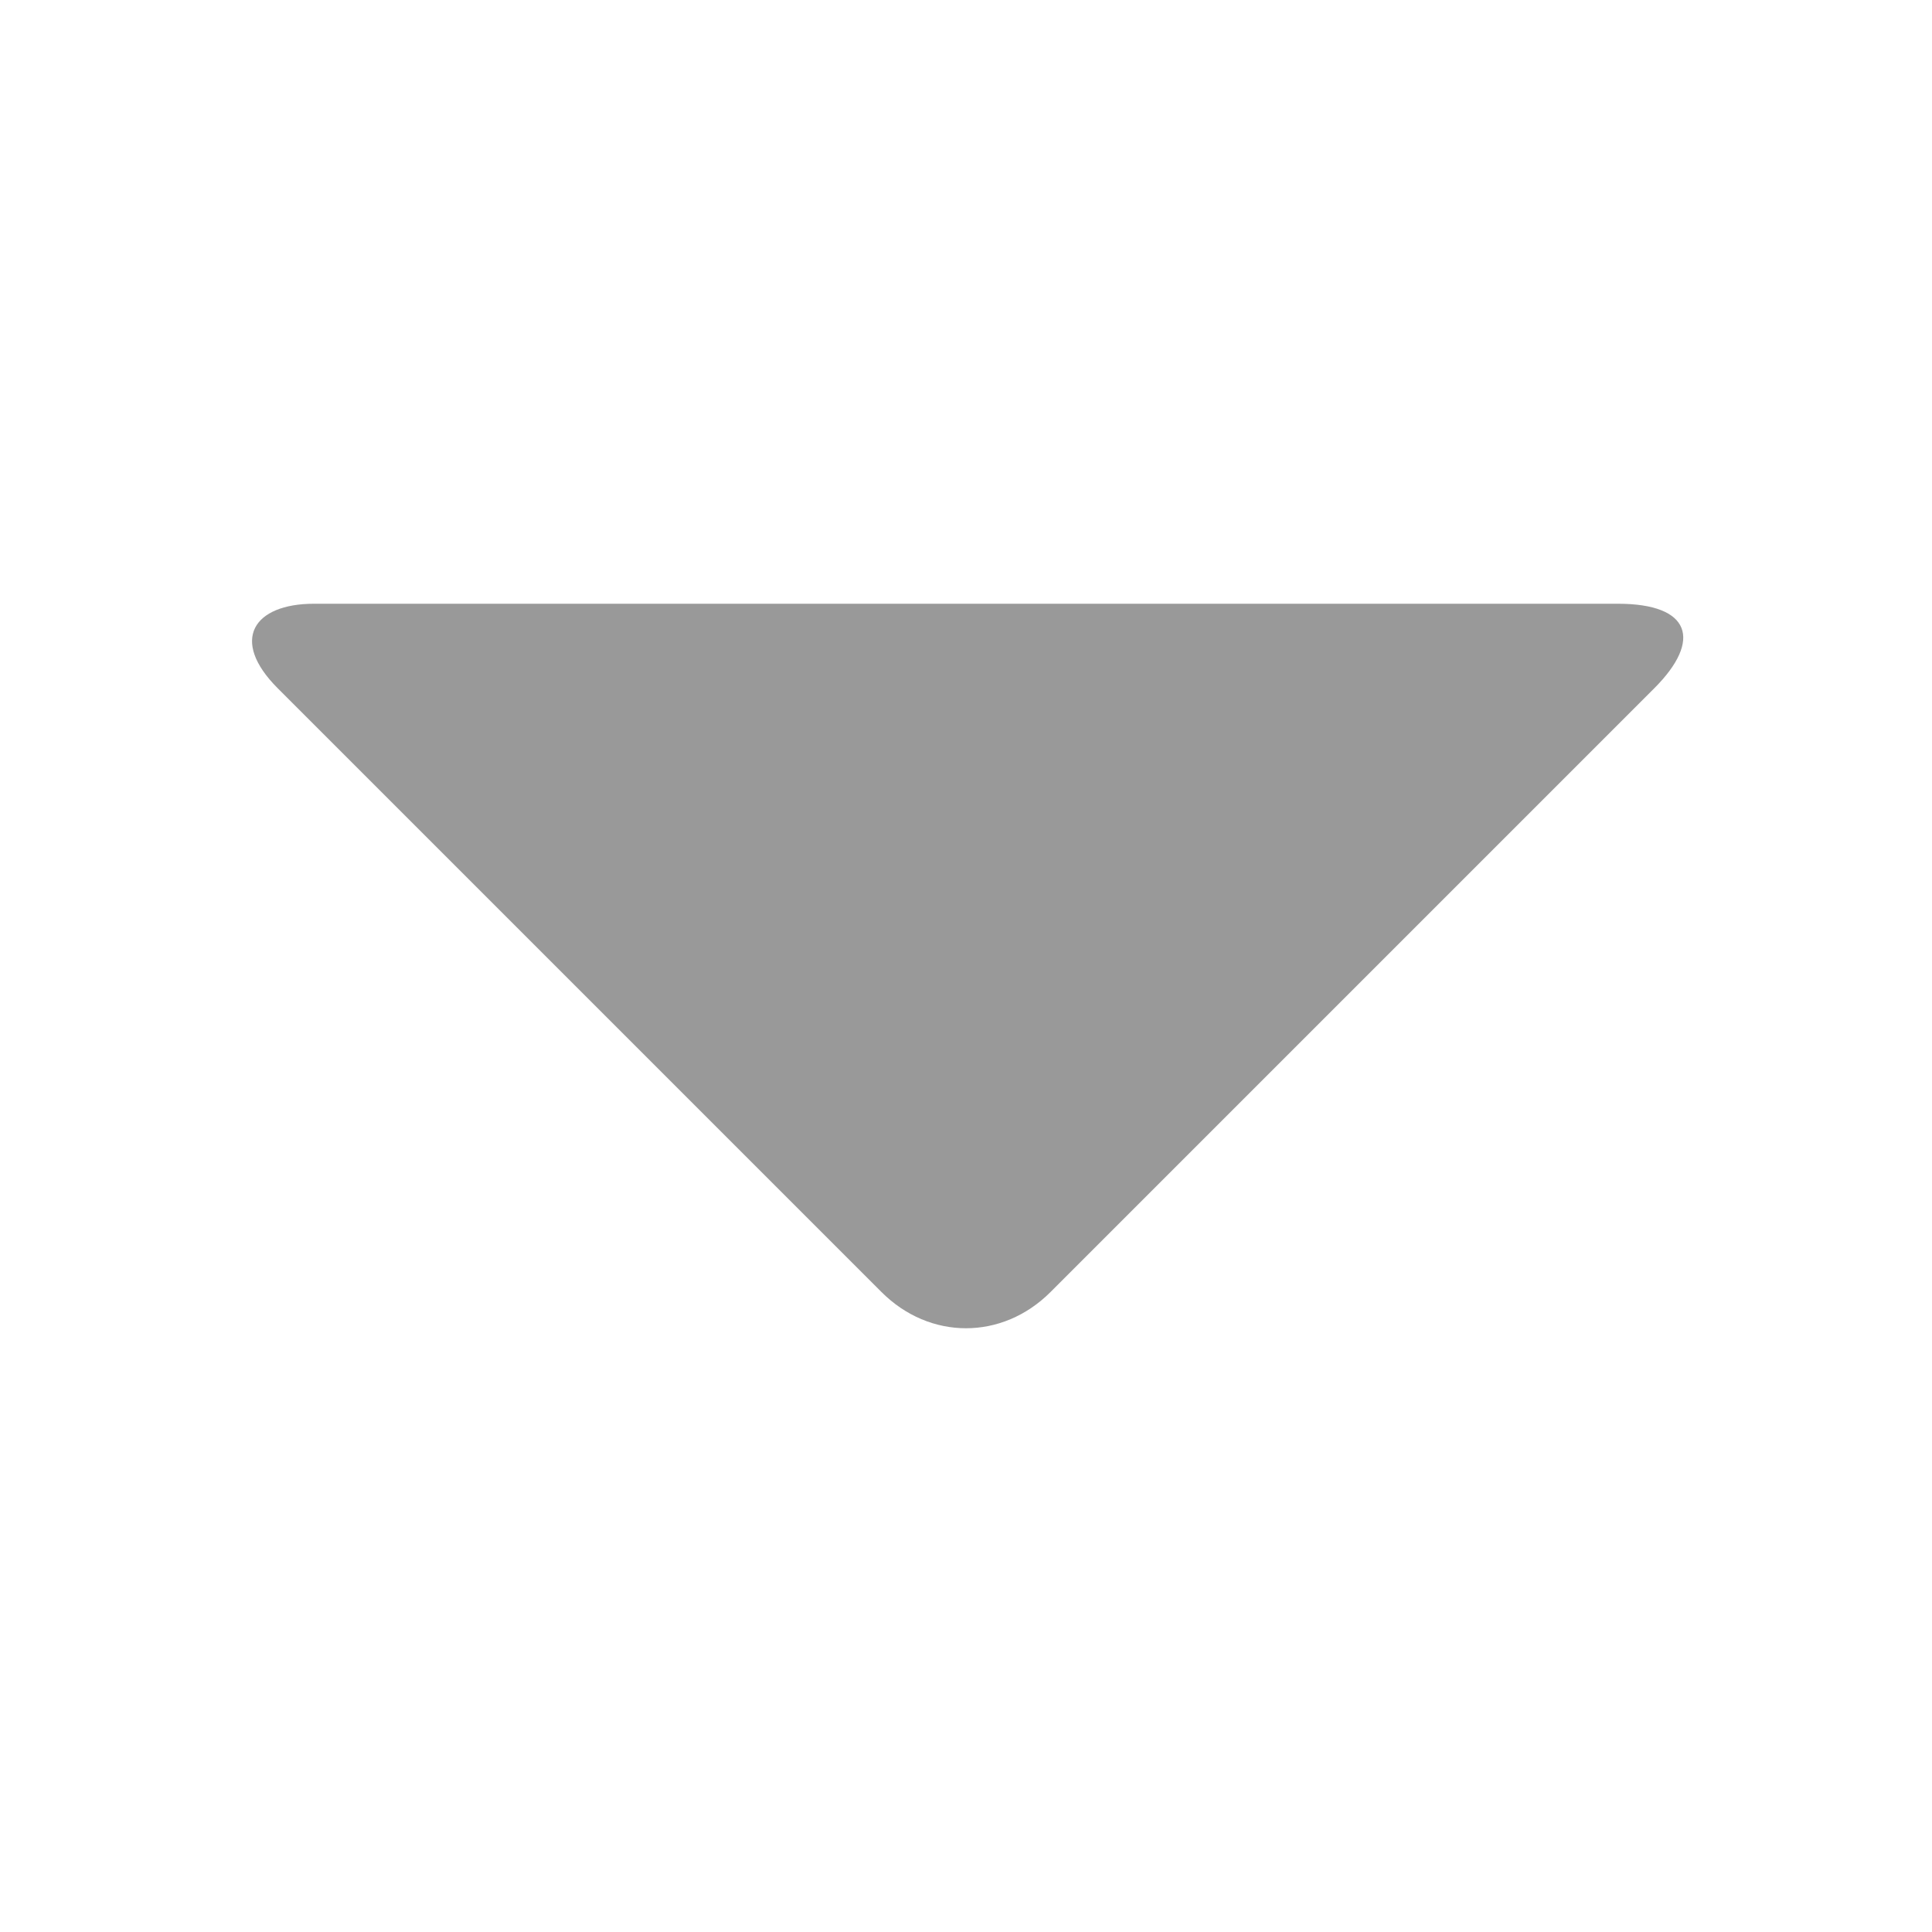
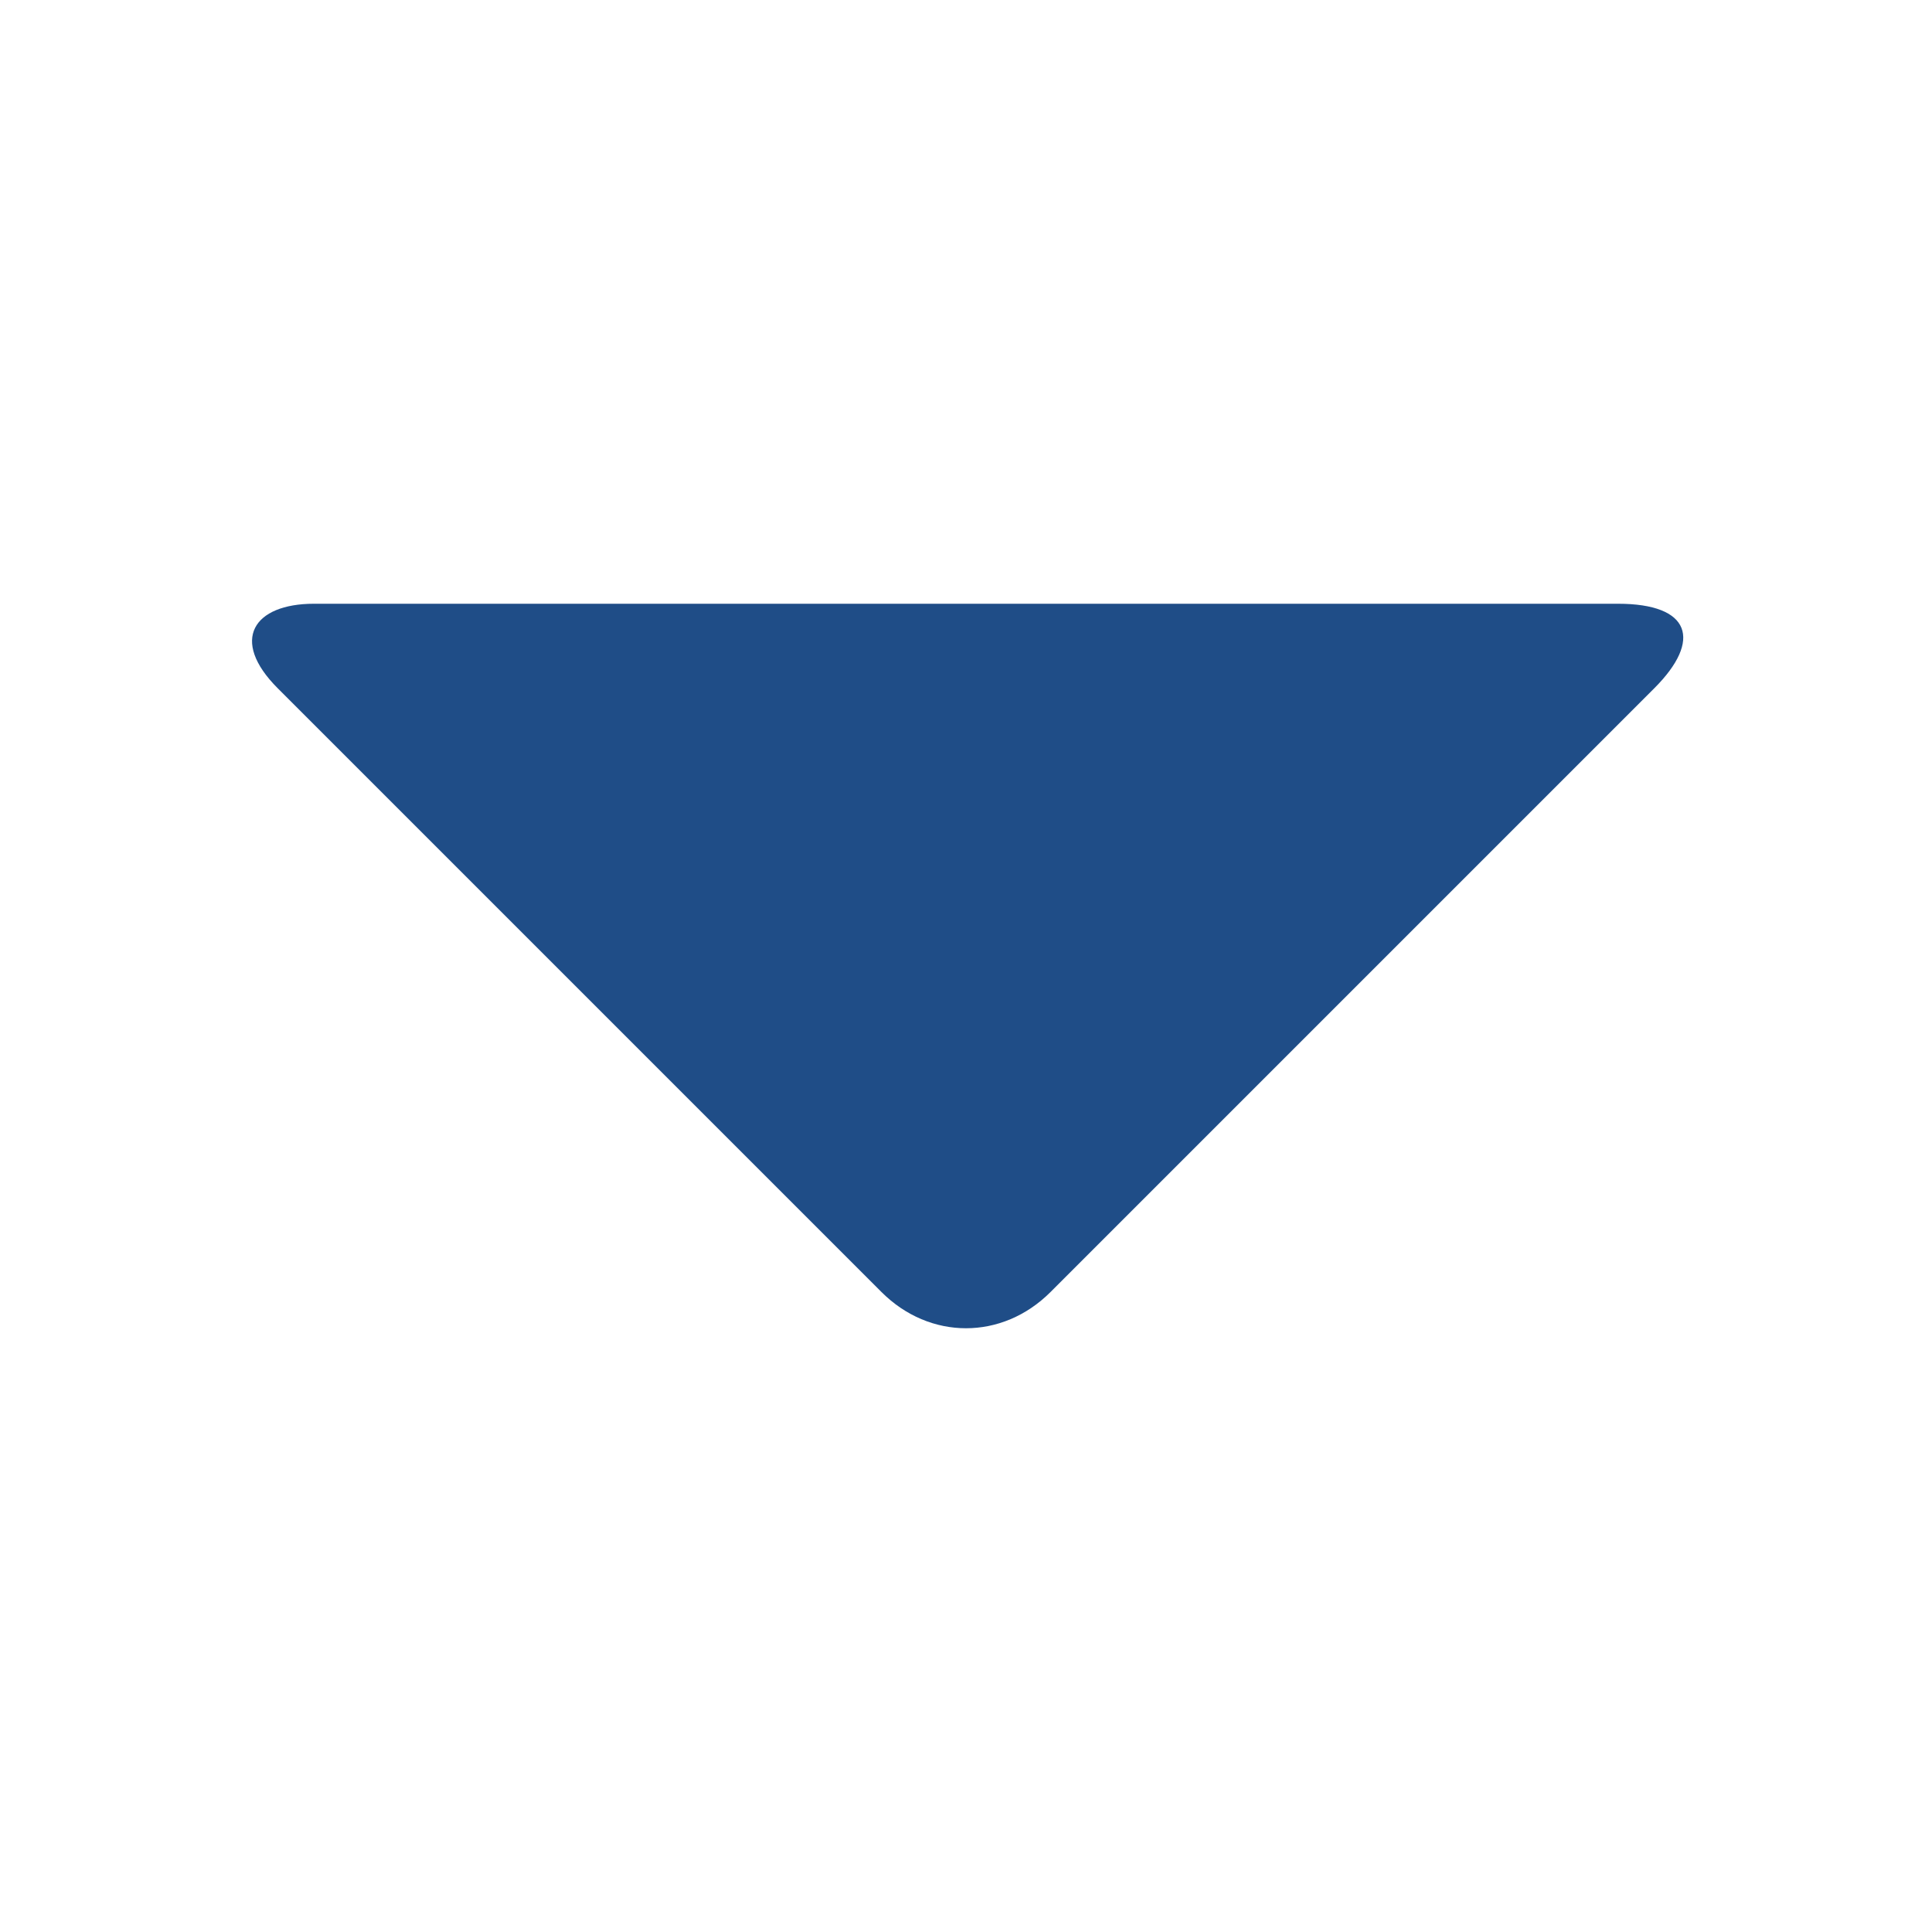
<svg xmlns="http://www.w3.org/2000/svg" width="16" height="16" viewBox="-2.1 -5 16 16" preserveAspectRatio="xMinYMid meet" overflow="visible">
-   <path d="M.5 0C0 0-.2.3.2.7l5 5c.4.4 1 .4 1.4 0l5-5c.4-.4.3-.7-.3-.7H.5z" fill="#999" />
+   <path d="M.5 0C0 0-.2.3.2.7l5 5c.4.4 1 .4 1.4 0l5-5c.4-.4.3-.7-.3-.7H.5z" fill="#1F4D87" />
</svg>
